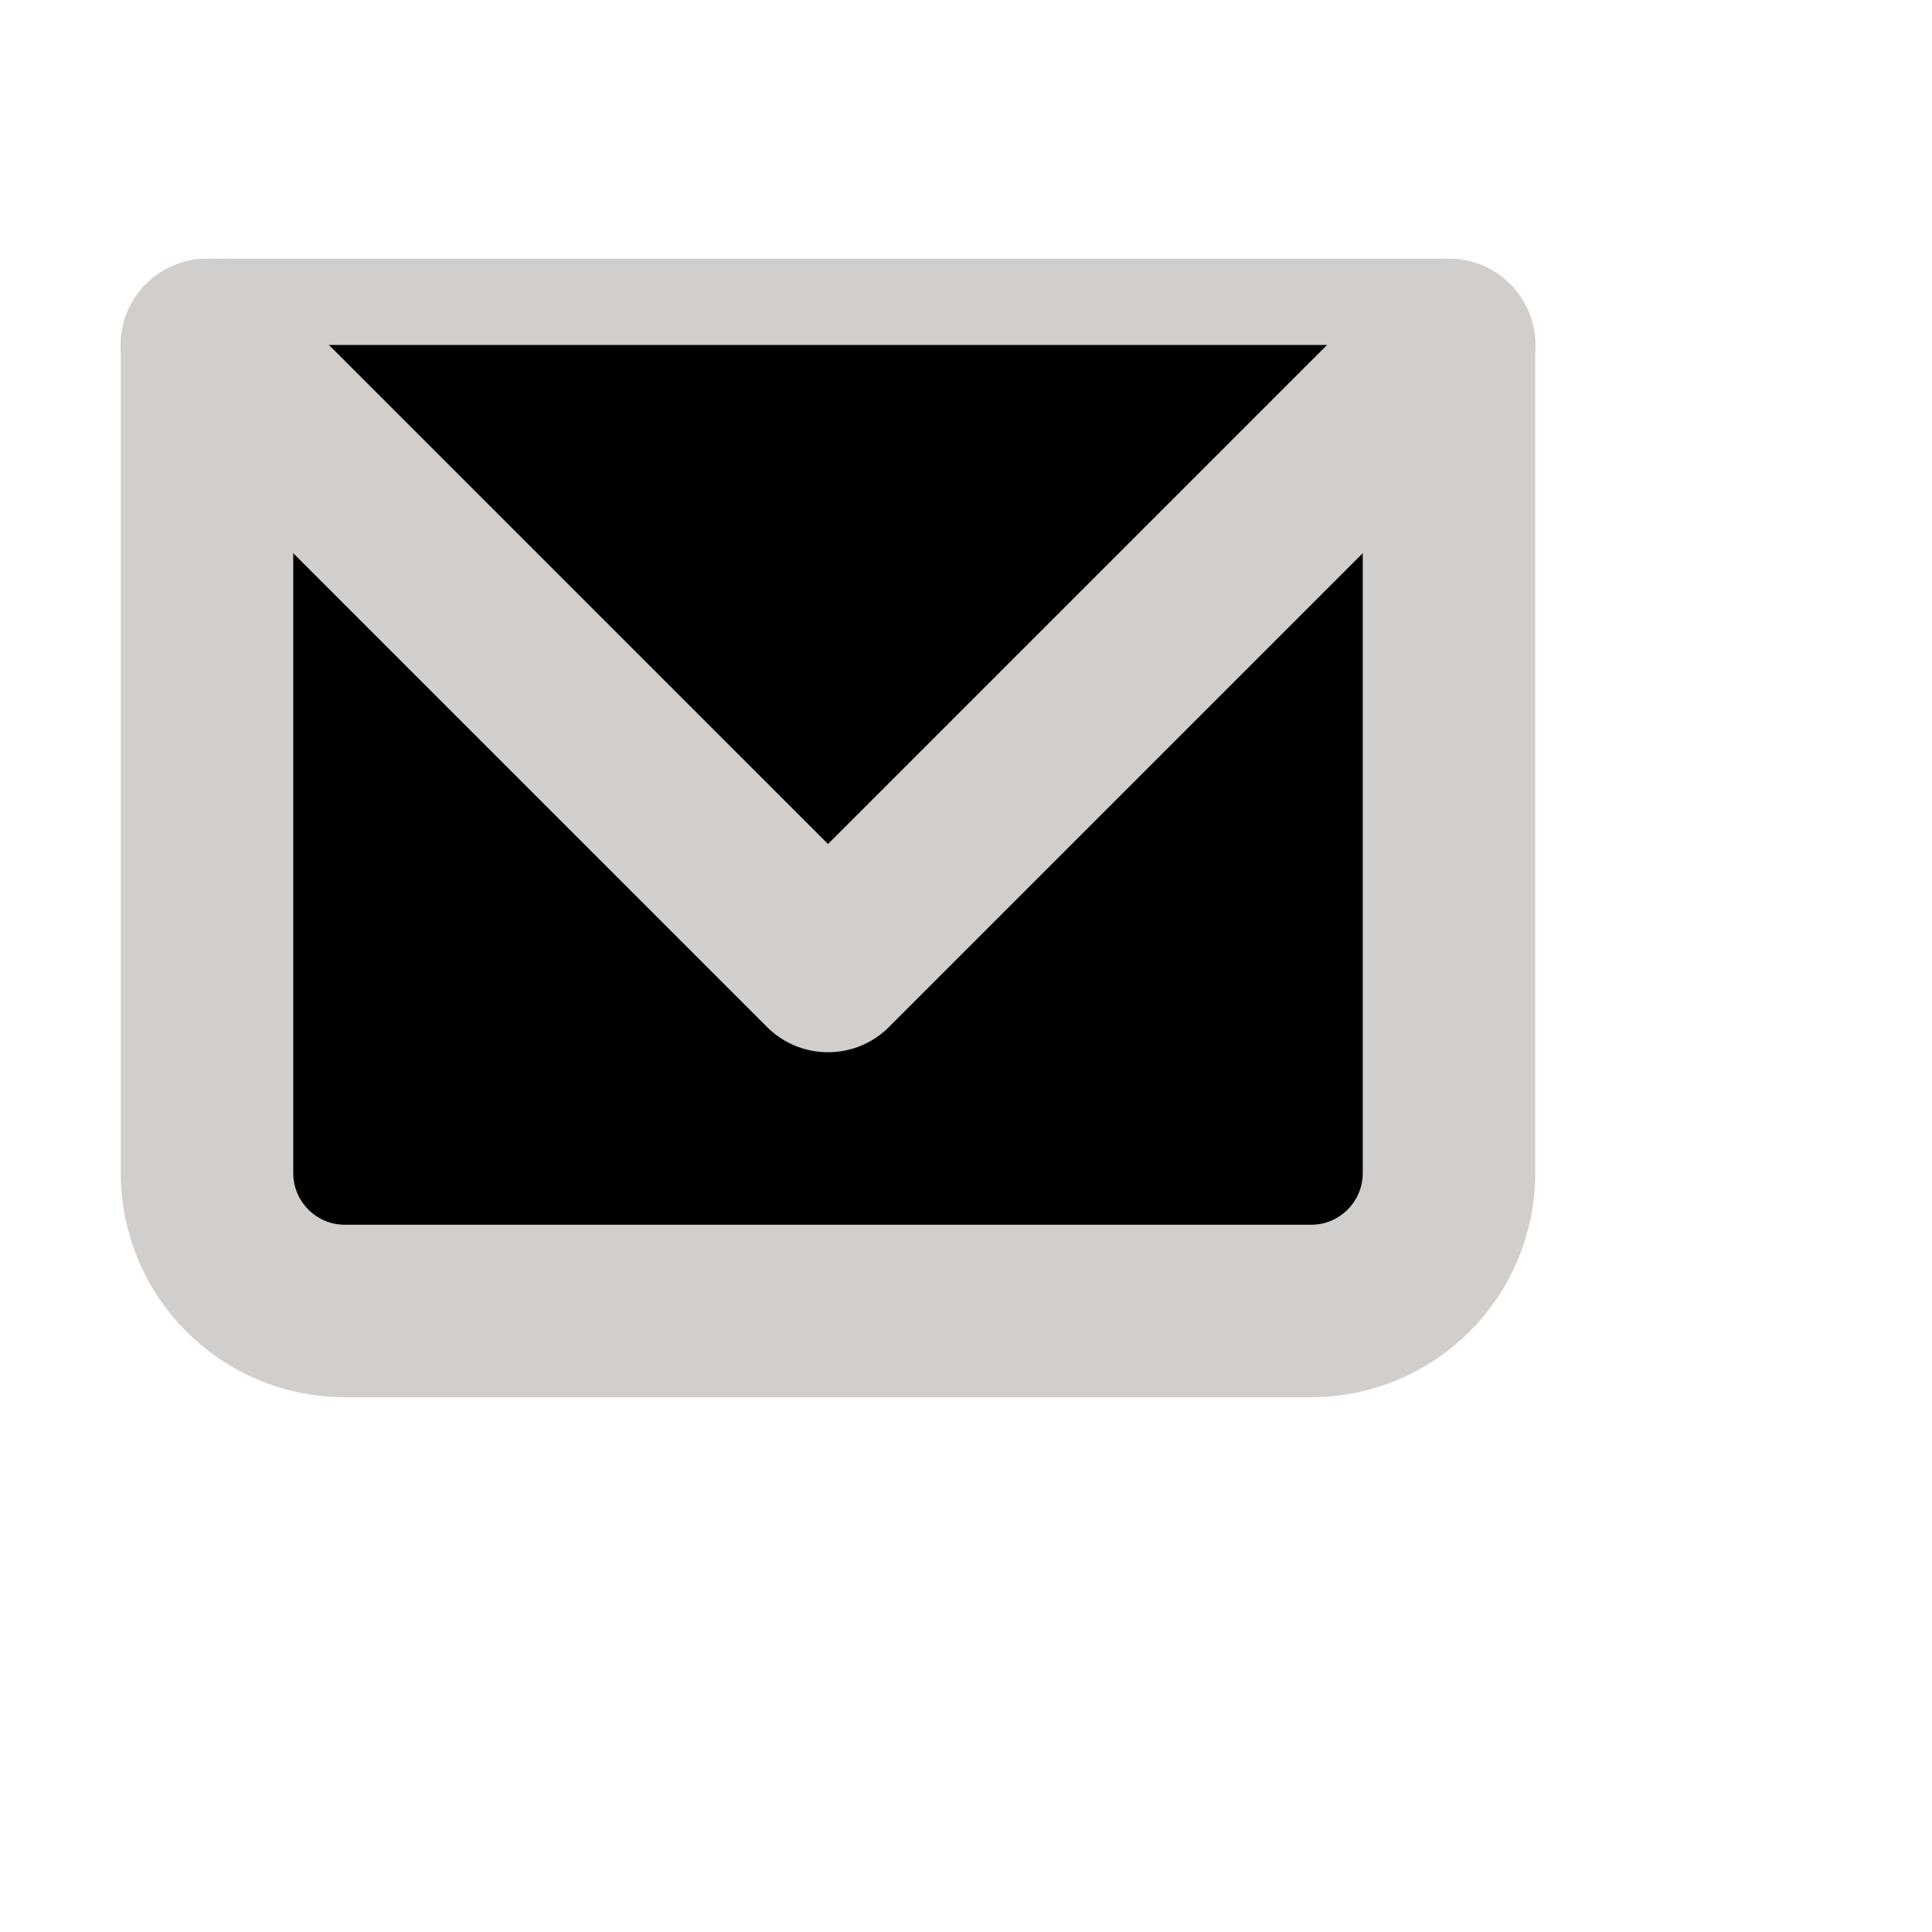
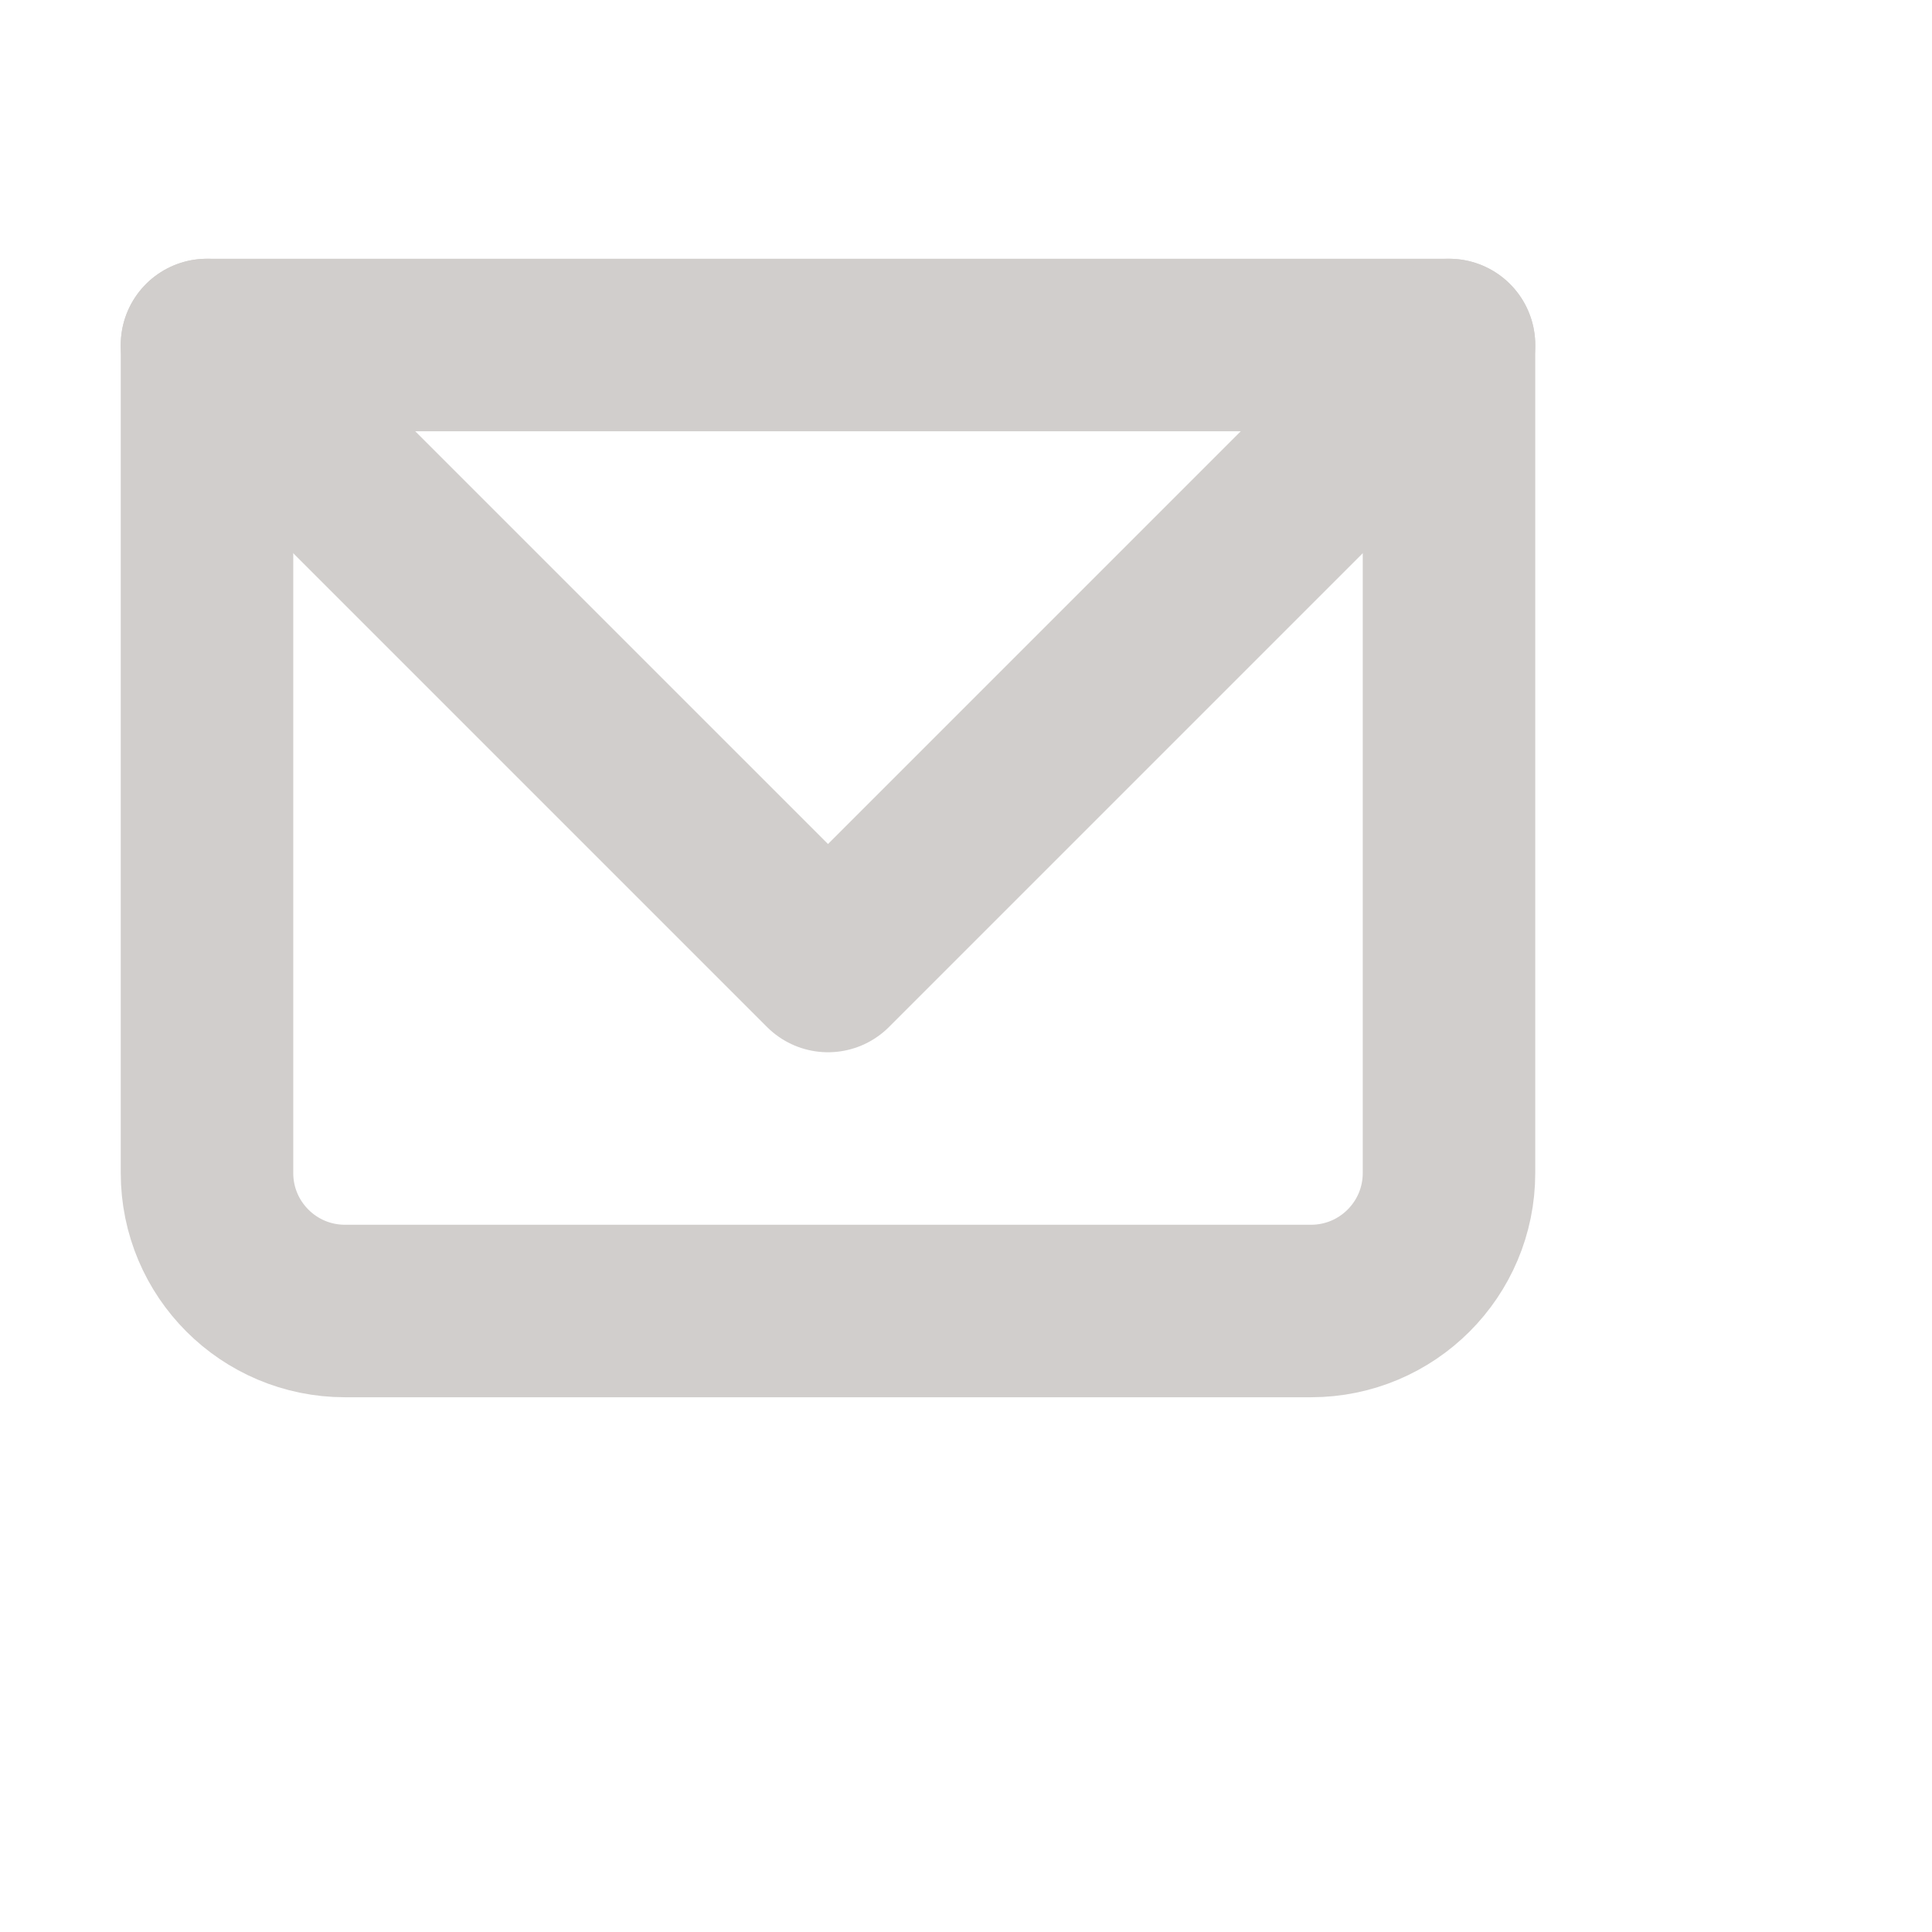
<svg xmlns="http://www.w3.org/2000/svg" class="icon" x="0px" y="0px" viewBox="0 0 28 28" enable-background="new 0 0 28 28" xml:space="preserve">
  <g clip-path="url(#clip0_429_11225)">
-     <path id="Email" d="M3 5H21V17C21 18.105 20.105 19 19 19H5C3.895 19 3 18.105 3 17V5Z" stroke="#D1CECC" stroke-width="2.5" stroke-linecap="round" stroke-linejoin="round" />
-     <path id="Email" d="M3 5L12 14L21 5" stroke="#D1CECC" stroke-width="2.5" stroke-linecap="round" stroke-linejoin="round" />
+     <path id="Email" fill="none" d="M3 5H21V17C21 18.105 20.105 19 19 19H5C3.895 19 3 18.105 3 17V5Z" stroke="#D1CECC" stroke-width="2.5" stroke-linecap="round" stroke-linejoin="round" />
+     <path id="Email" fill="none" d="M3 5L12 14L21 5" stroke="#D1CECC" stroke-width="2.5" stroke-linecap="round" stroke-linejoin="round" />
  </g>
</svg>
